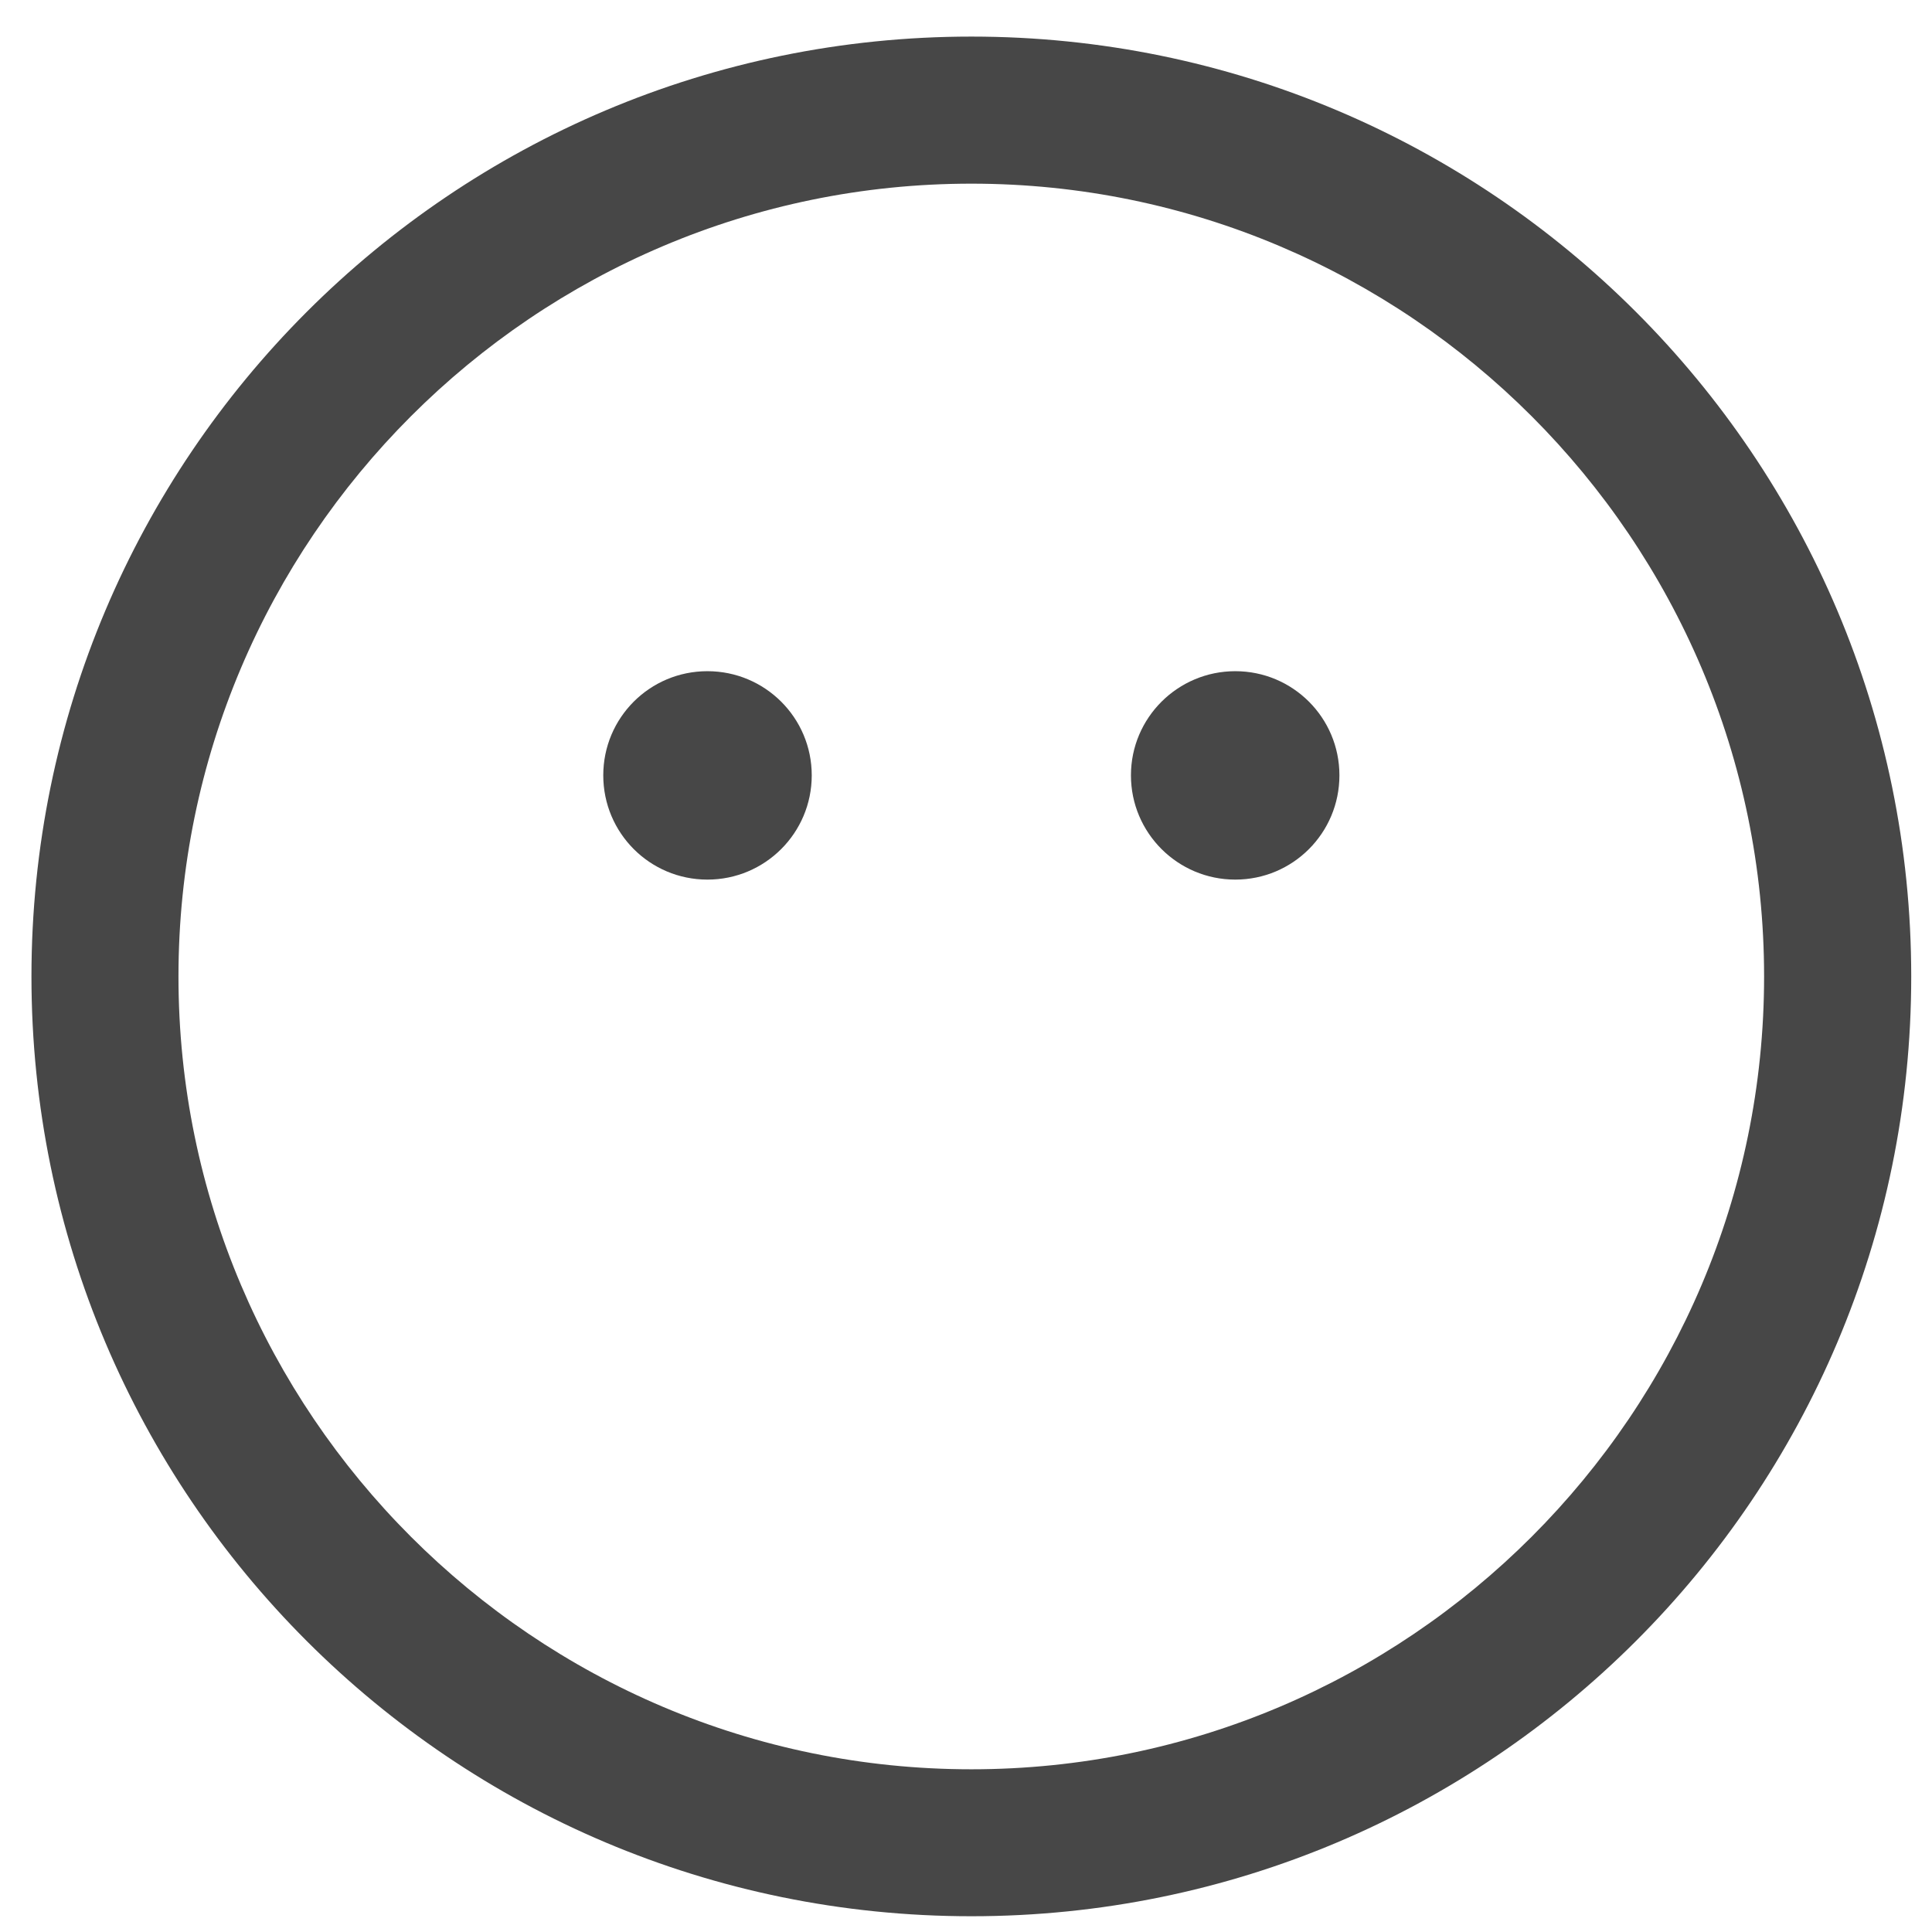
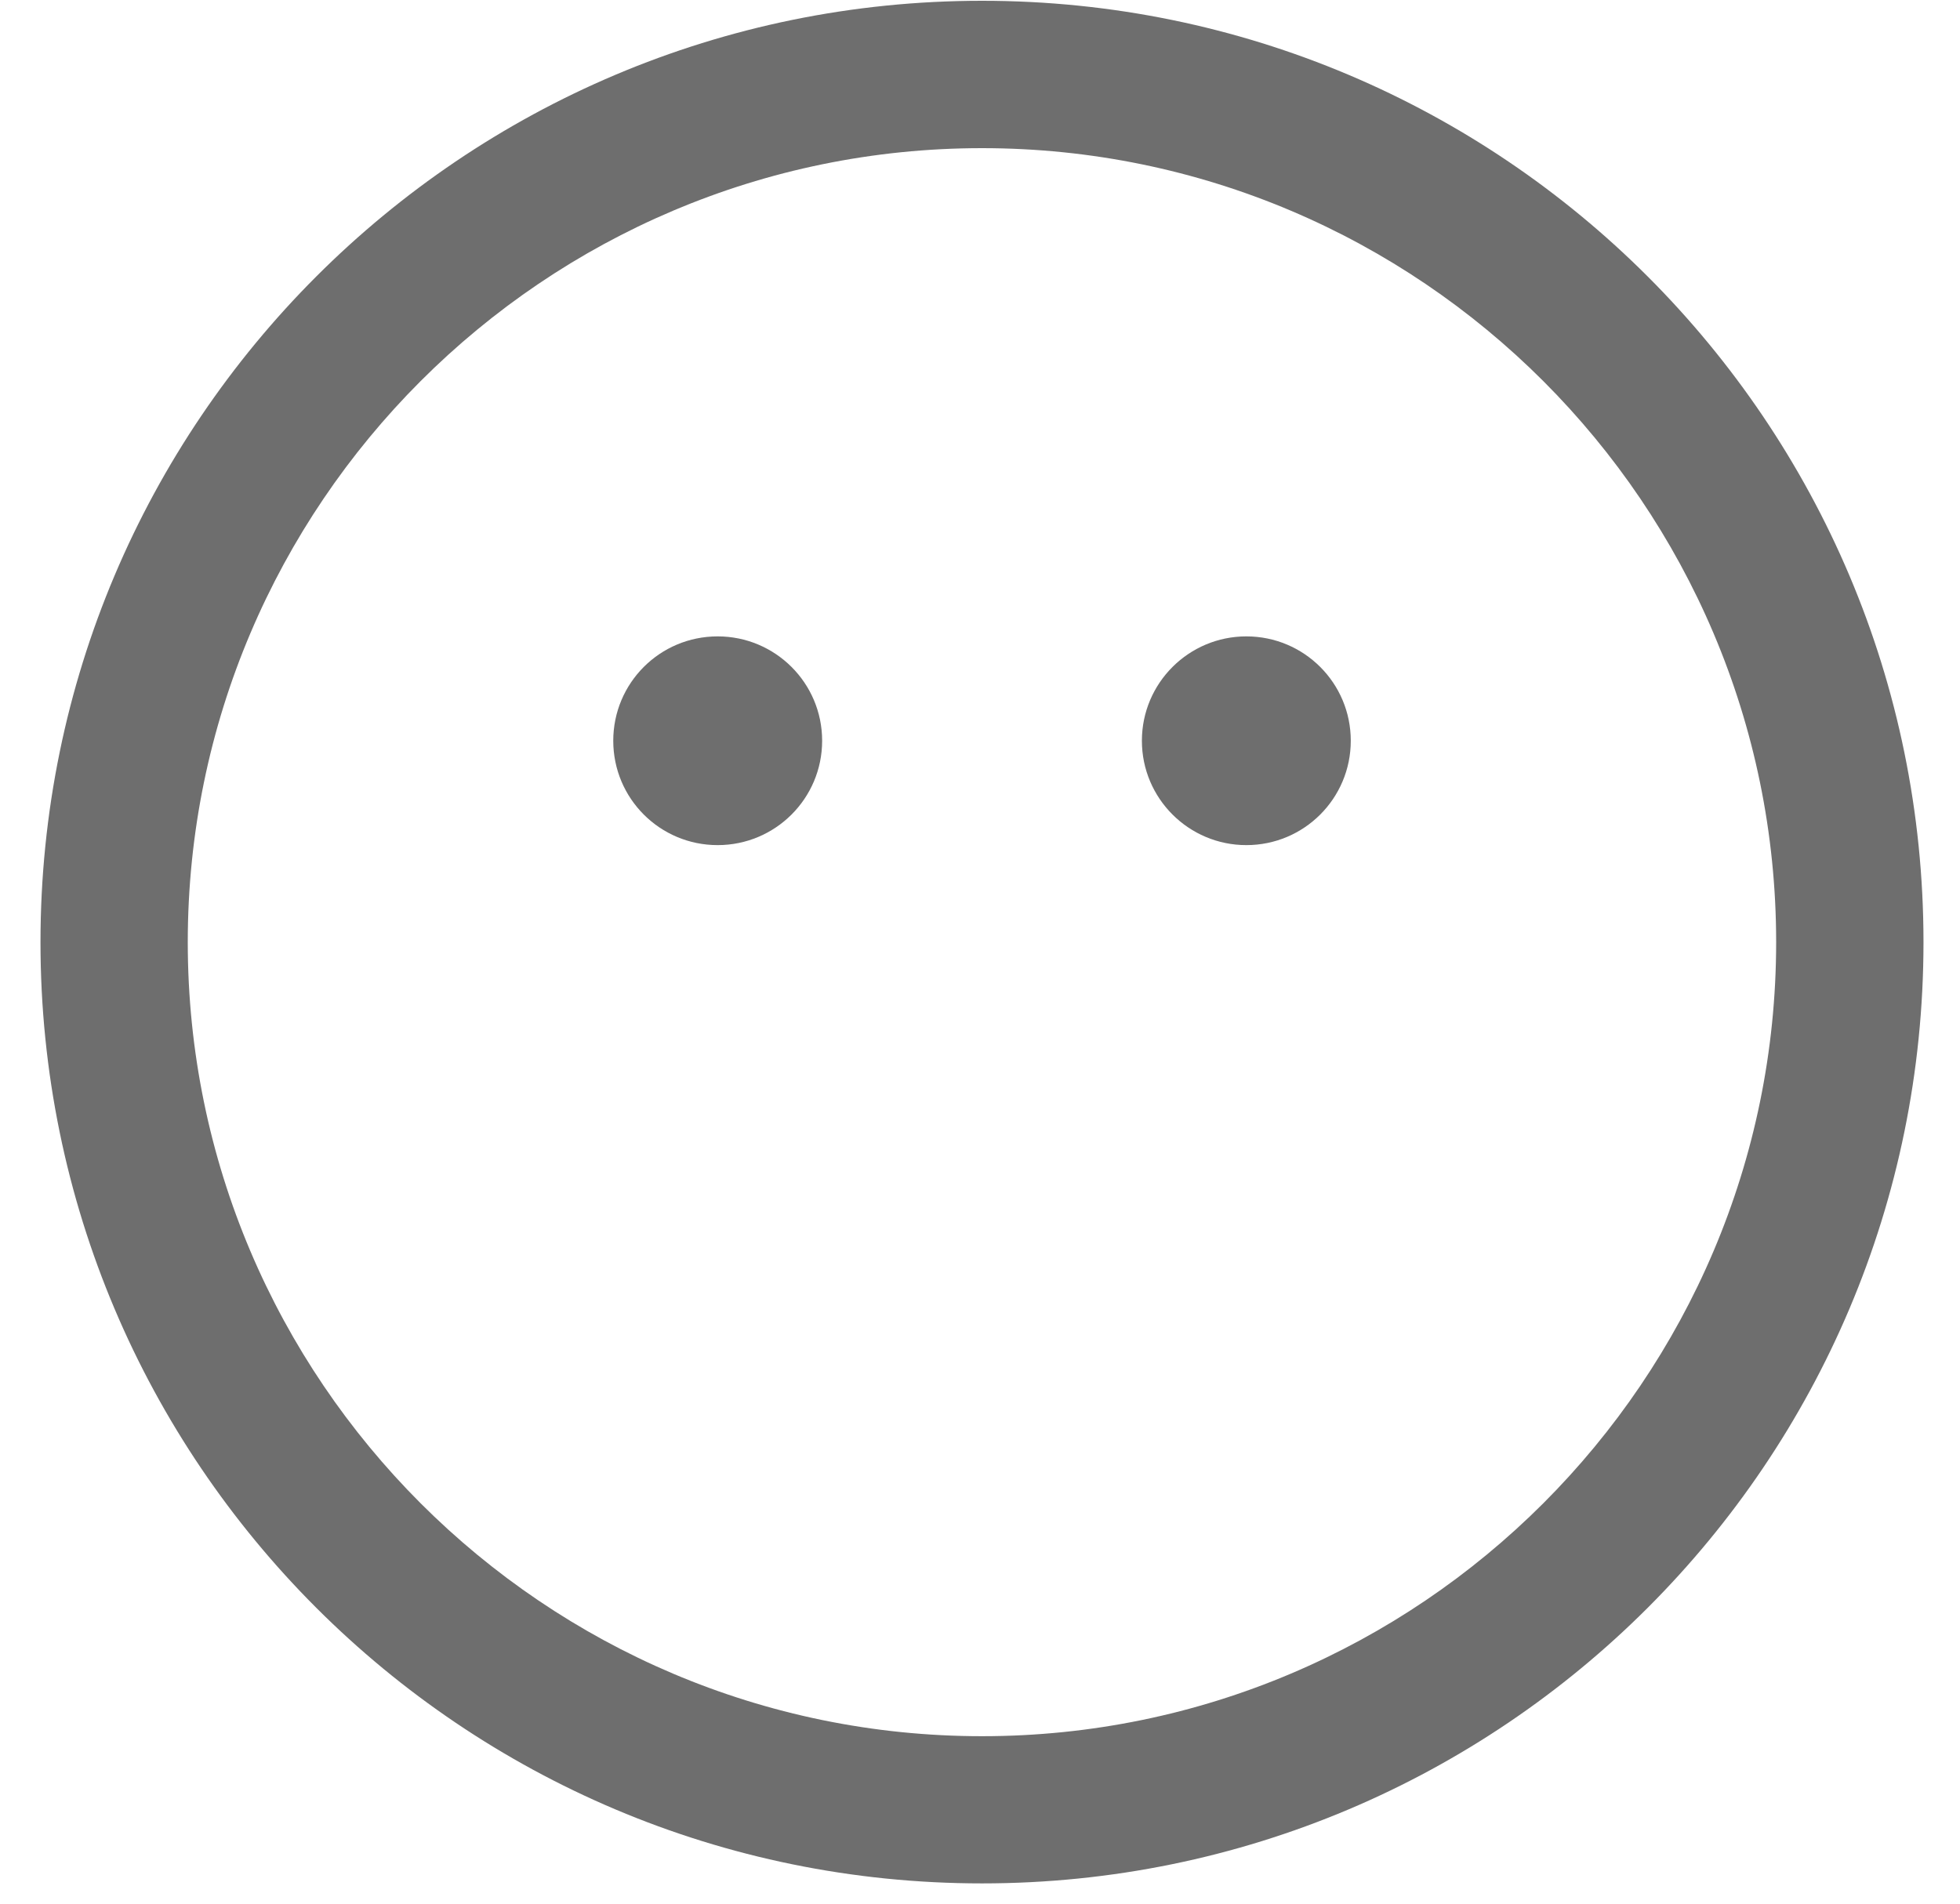
- <svg xmlns="http://www.w3.org/2000/svg" width="32px" height="32px" viewBox="0 0 32 32" version="1.1">
-   <g id="Page-1" stroke="none" stroke-width="1" fill="none" fill-rule="evenodd">
-     <g id="Artboard" transform="translate(-323, -366)" fill="#474747" fill-rule="nonzero">
-       <g id="dislike-notTrue" transform="translate(323, 366)">
-         <path d="M16.089,0.606 C7.491,0.606 0.521,7.576 0.521,16.174 C0.521,24.772 7.491,31.739 16.089,31.739 C24.686,31.739 31.656,24.772 31.656,16.174 C31.656,7.576 24.686,0.606 16.089,0.606 Z M16.089,29.305 C8.849,29.305 2.956,23.413 2.956,16.174 C2.956,8.935 8.849,3.042 16.089,3.042 C23.327,3.042 29.219,8.935 29.219,16.174 C29.219,23.413 23.327,29.305 16.089,29.305 Z" id="Shape" />
-         <path d="M11.717,14.569 C12.671,14.569 13.445,13.797 13.445,12.842 C13.445,11.888 12.671,11.117 11.717,11.117 C10.762,11.117 9.992,11.888 9.992,12.842 C9.992,13.797 10.763,14.569 11.717,14.569 Z" id="Path" />
-         <path d="M20.46,14.569 C21.414,14.569 22.185,13.797 22.185,12.842 C22.185,11.888 21.414,11.117 20.46,11.117 C19.508,11.117 18.732,11.888 18.732,12.842 C18.732,13.797 19.508,14.569 20.46,14.569 Z" id="Path" />
+ <svg xmlns="http://www.w3.org/2000/svg" width="35px" height="34px" viewBox="0 0 35 34" version="1.1">
+   <g id="Version-2" stroke="none" stroke-width="1" fill="none" fill-rule="evenodd">
+     <g id="Item" transform="translate(-36, -443)" fill="#6E6E6E" fill-rule="nonzero">
+       <g id="Group-9" transform="translate(6, 275)">
+         <g id="dislike-notTrue" transform="translate(30.16, 167.36)">
+           <path d="M17.376,0.654 C8.09,0.654 0.563,8.182 0.563,17.468 C0.563,26.754 8.09,34.278 17.376,34.278 C26.661,34.278 34.188,26.754 34.188,17.468 C34.188,8.182 26.661,0.654 17.376,0.654 Z M17.376,31.649 C9.557,31.649 3.193,25.286 3.193,17.468 C3.193,9.65 9.557,3.286 17.376,3.286 C25.193,3.286 31.557,9.65 31.557,17.468 C31.557,25.286 25.193,31.649 17.376,31.649 Z" id="Shape" />
+           <path d="M12.655,15.734 C13.685,15.734 14.521,14.901 14.521,13.87 C14.521,12.839 13.685,12.006 12.655,12.006 C11.624,12.006 10.791,12.839 10.791,13.87 C10.791,14.901 11.624,15.734 12.655,15.734 Z" id="Path" />
+           <path d="M22.096,15.734 C23.127,15.734 23.961,14.901 23.961,13.87 C23.961,12.839 23.127,12.006 22.096,12.006 C21.069,12.006 20.231,12.839 20.231,13.87 C20.231,14.901 21.069,15.734 22.096,15.734 Z" id="Path" />
+         </g>
      </g>
    </g>
  </g>
</svg>
